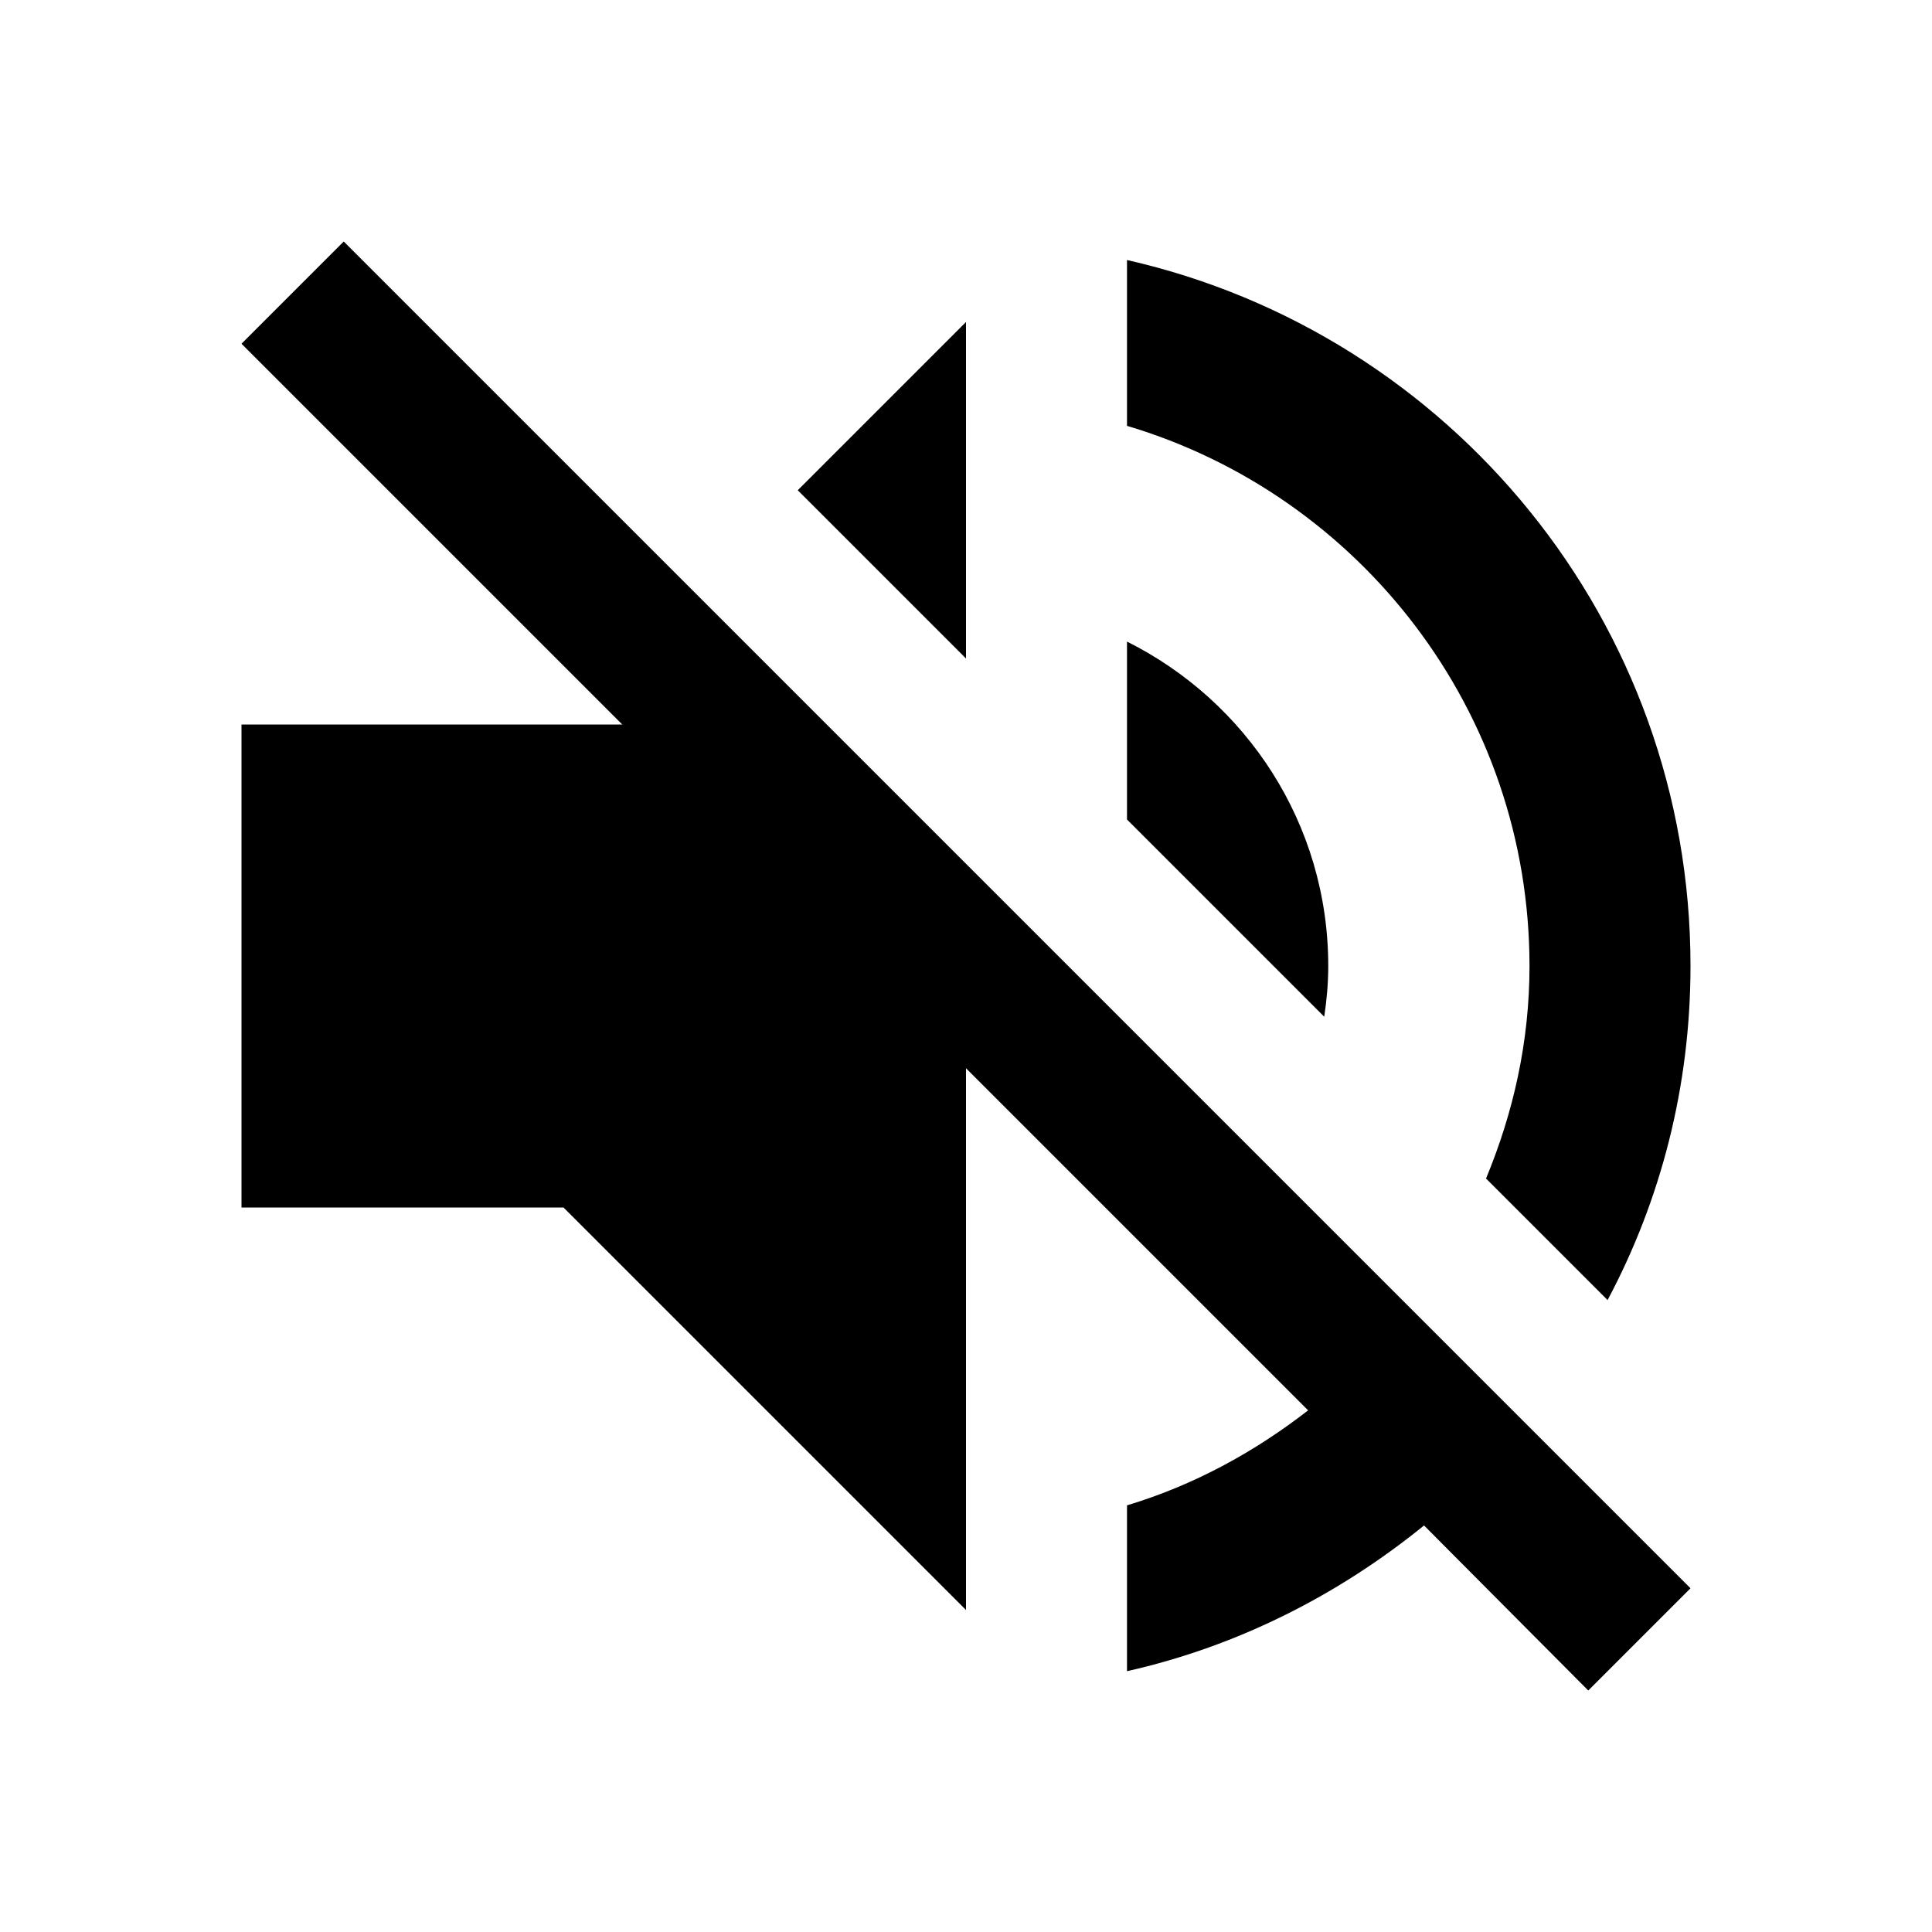
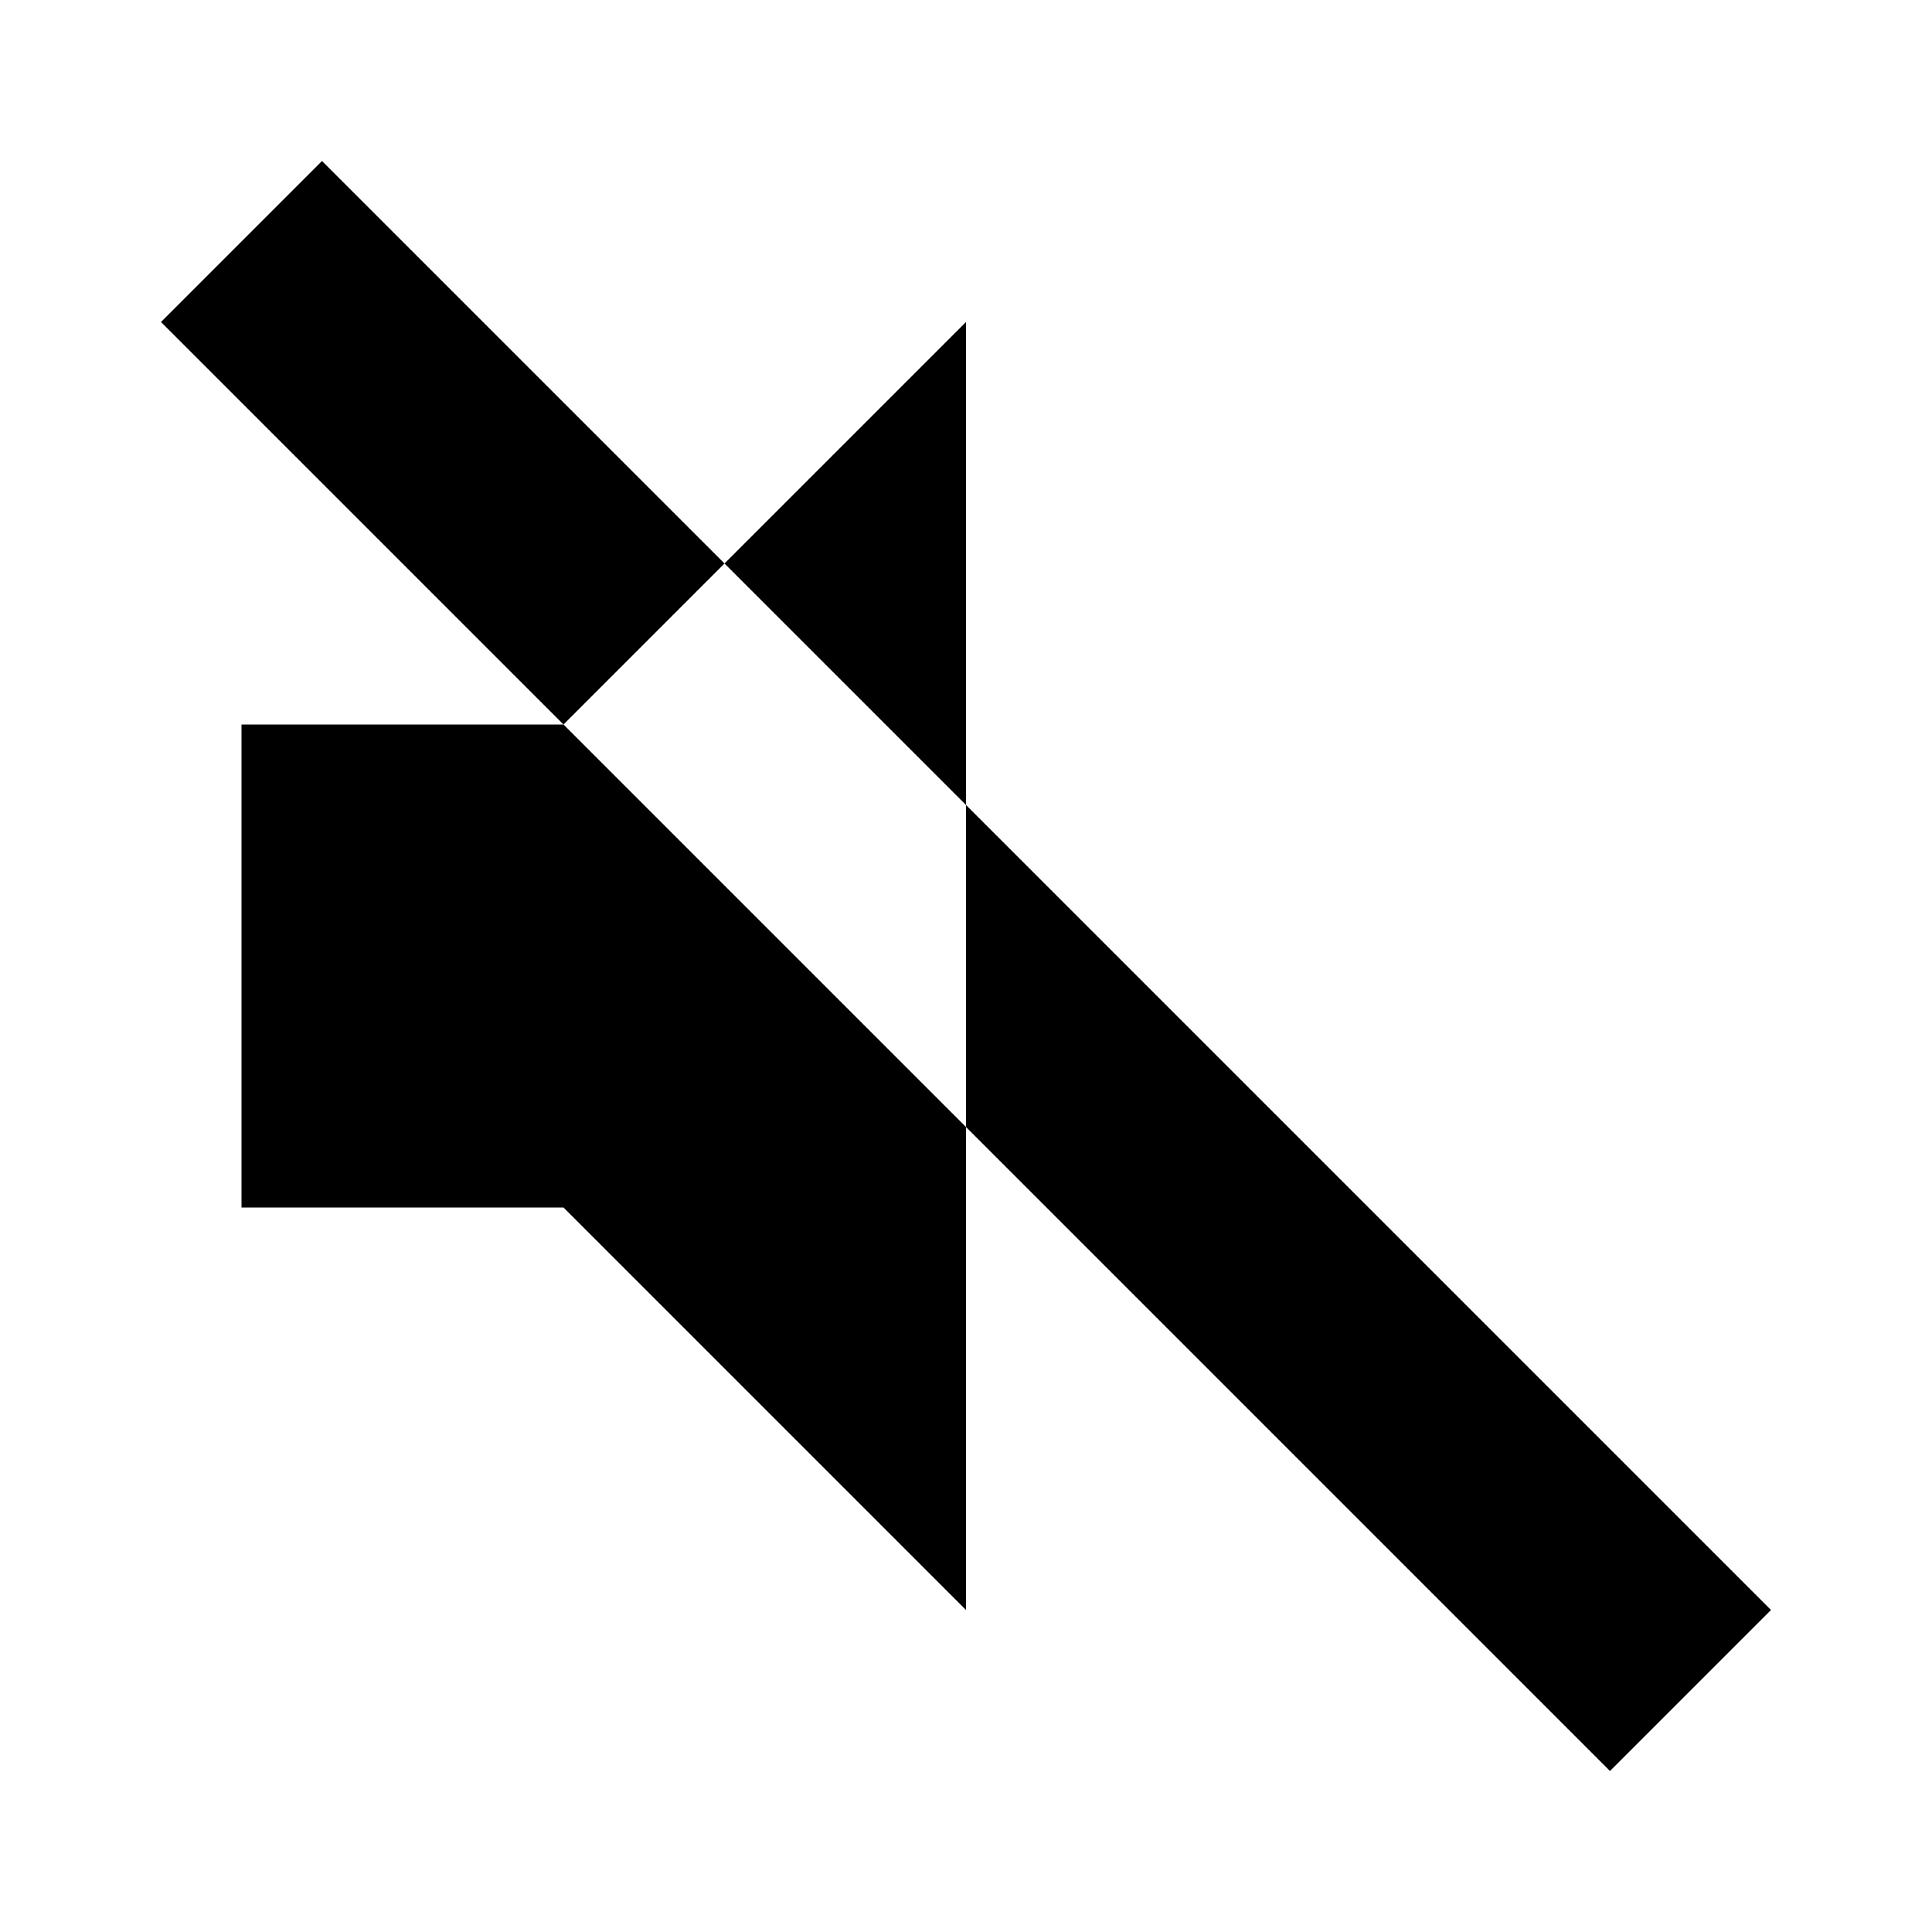
<svg xmlns="http://www.w3.org/2000/svg" height="24px" viewBox="0 0 24 24" width="24px" fill="#000000">
  <path d="M0 0h24v24H0z" fill="none" />
-   <path d="M16.5 12c0-1.77-1.02-3.29-2.5-4.03v2.21l2.45 2.45c.03-.2.05-.41.05-.63zm2.5 0c0 .94-.2 1.82-.54 2.64l1.51 1.51C20.63 14.91 21 13.5 21 12c0-4.28-2.99-7.86-7-8.77v2.06c2.89.86 5 3.54 5 6.71zM4.27 3L3 4.27 7.73 9H3v6h4l5 5v-6.73l4.25 4.25c-.67.52-1.42.93-2.25 1.18v2.06c1.38-.31 2.63-.95 3.69-1.81L19.73 21 21 19.73l-9-9L4.27 3zM12 4L9.91 6.09 12 8.18V4z" />
+   <path d="M3 9v6h4l5 5V4L7 9H3zM2 4 4 2l18 18-2 2L2 4z" />
</svg>
